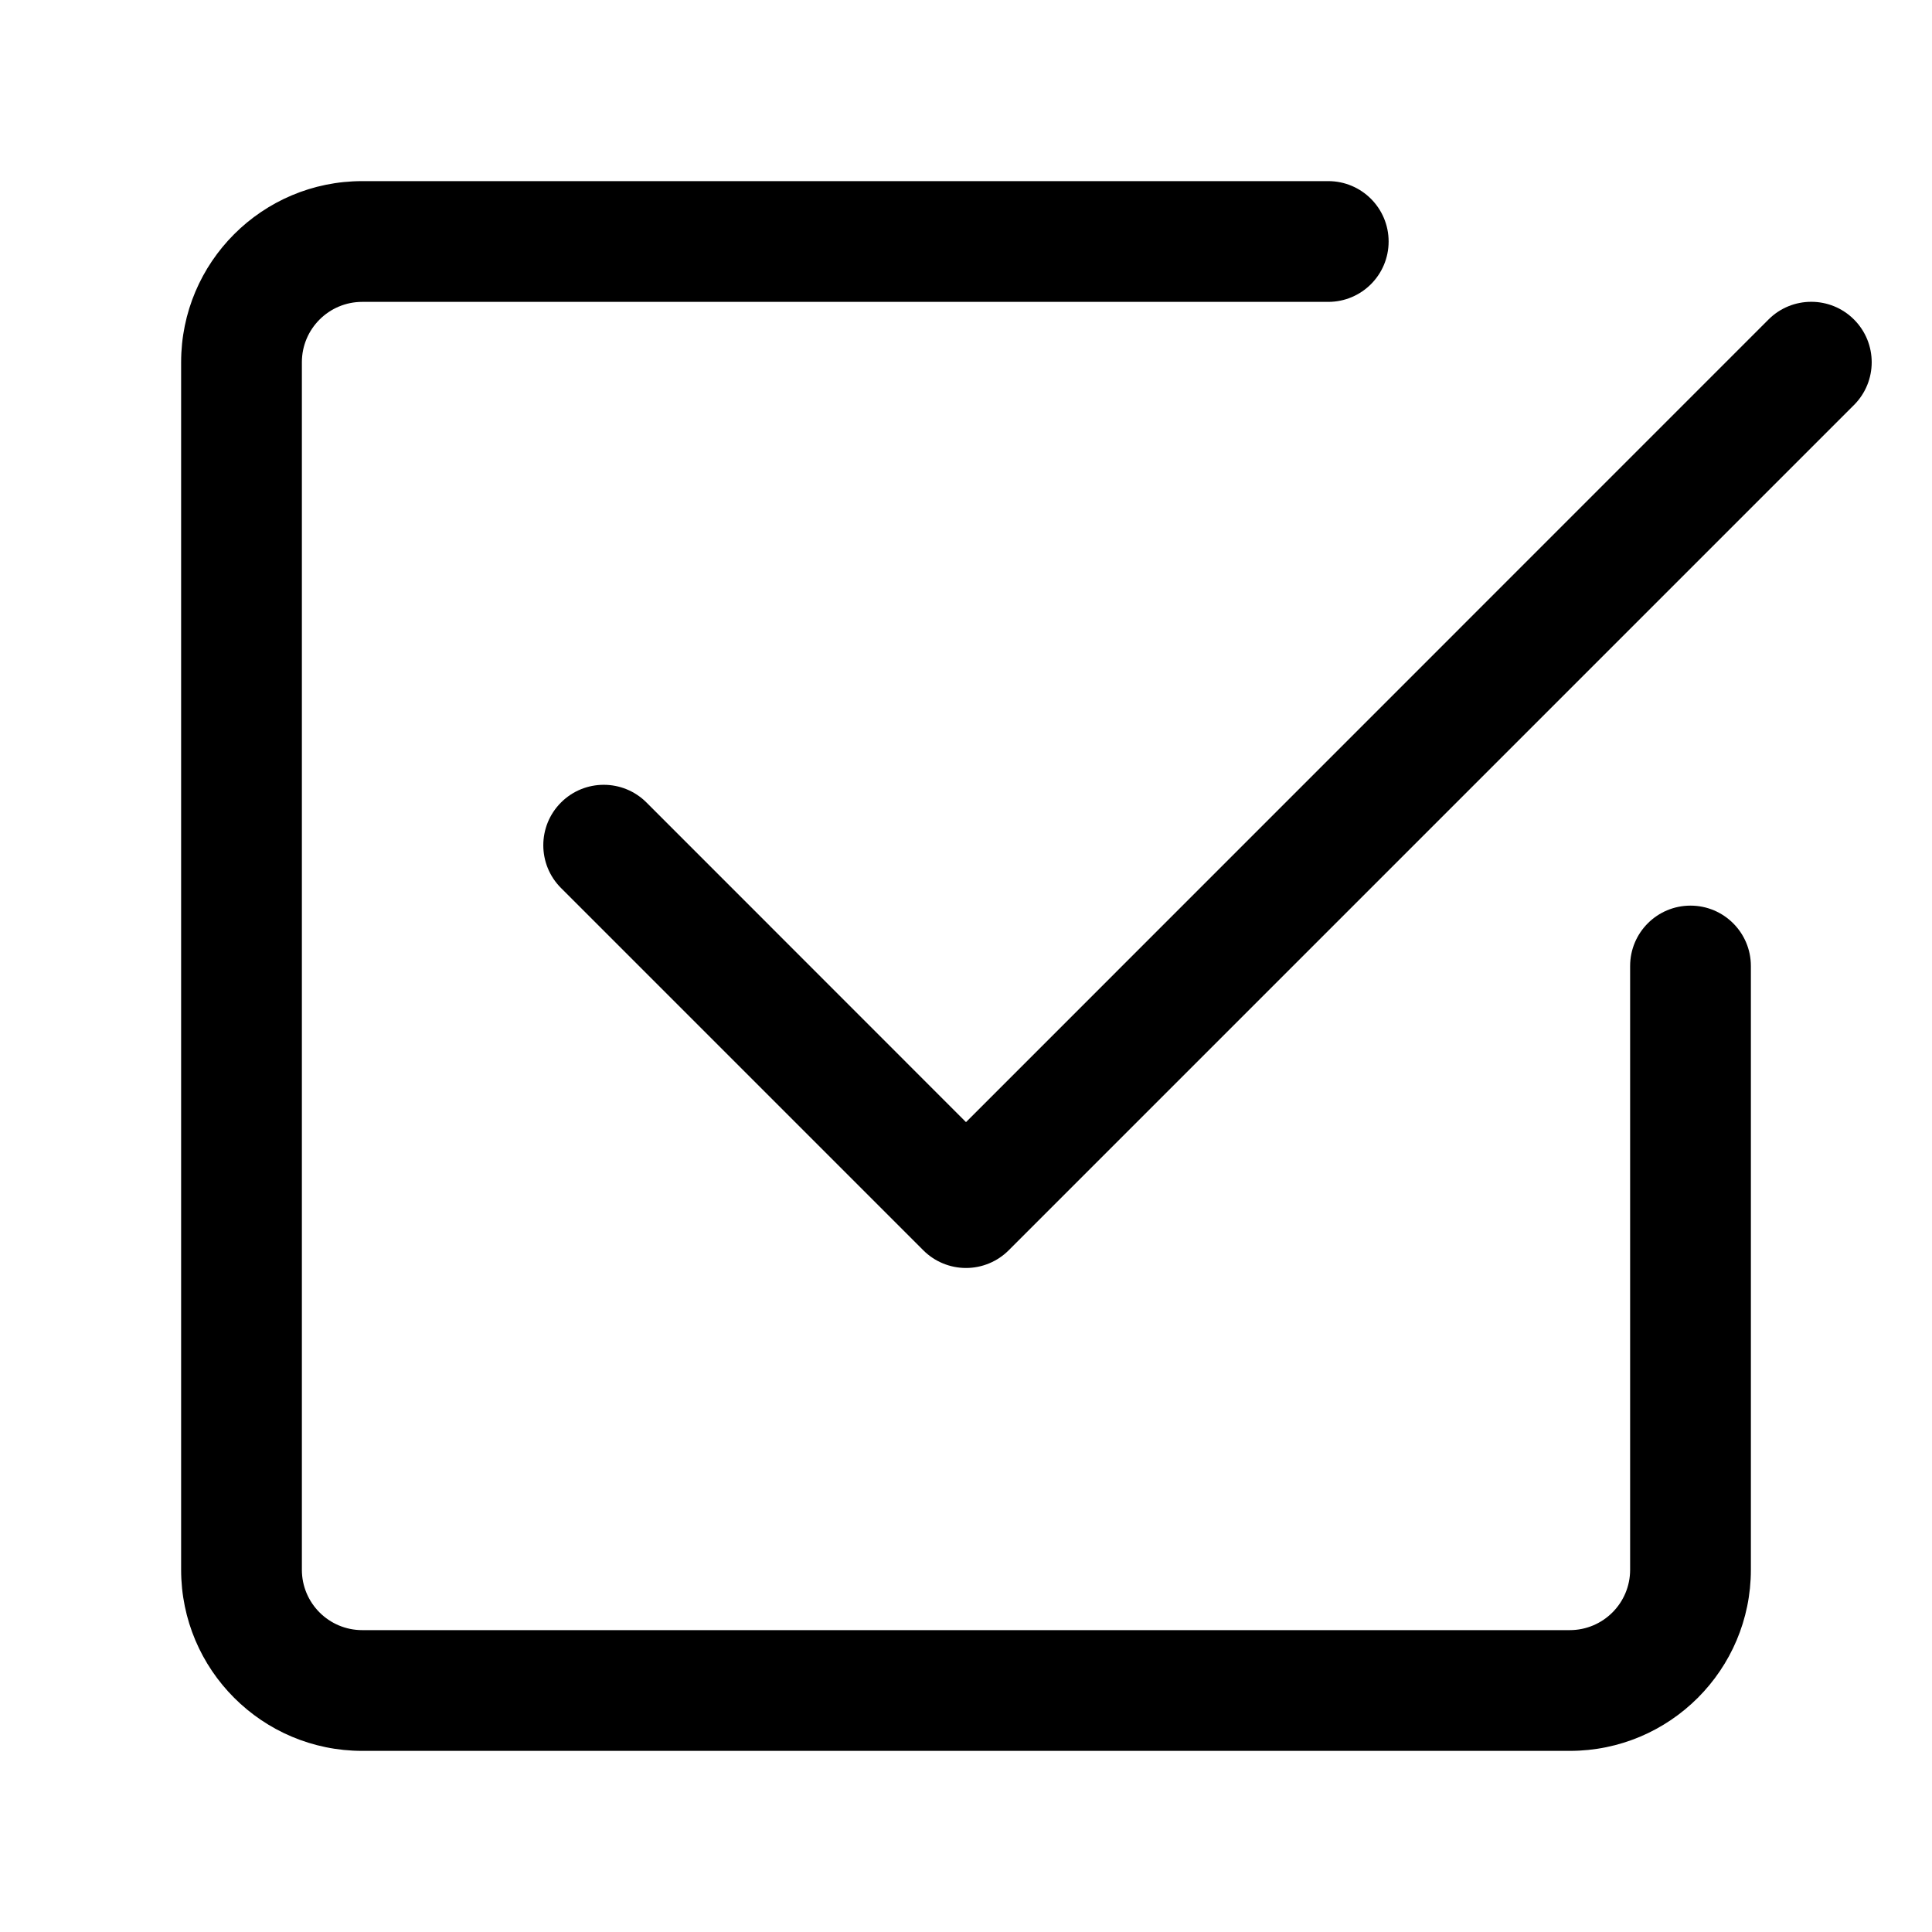
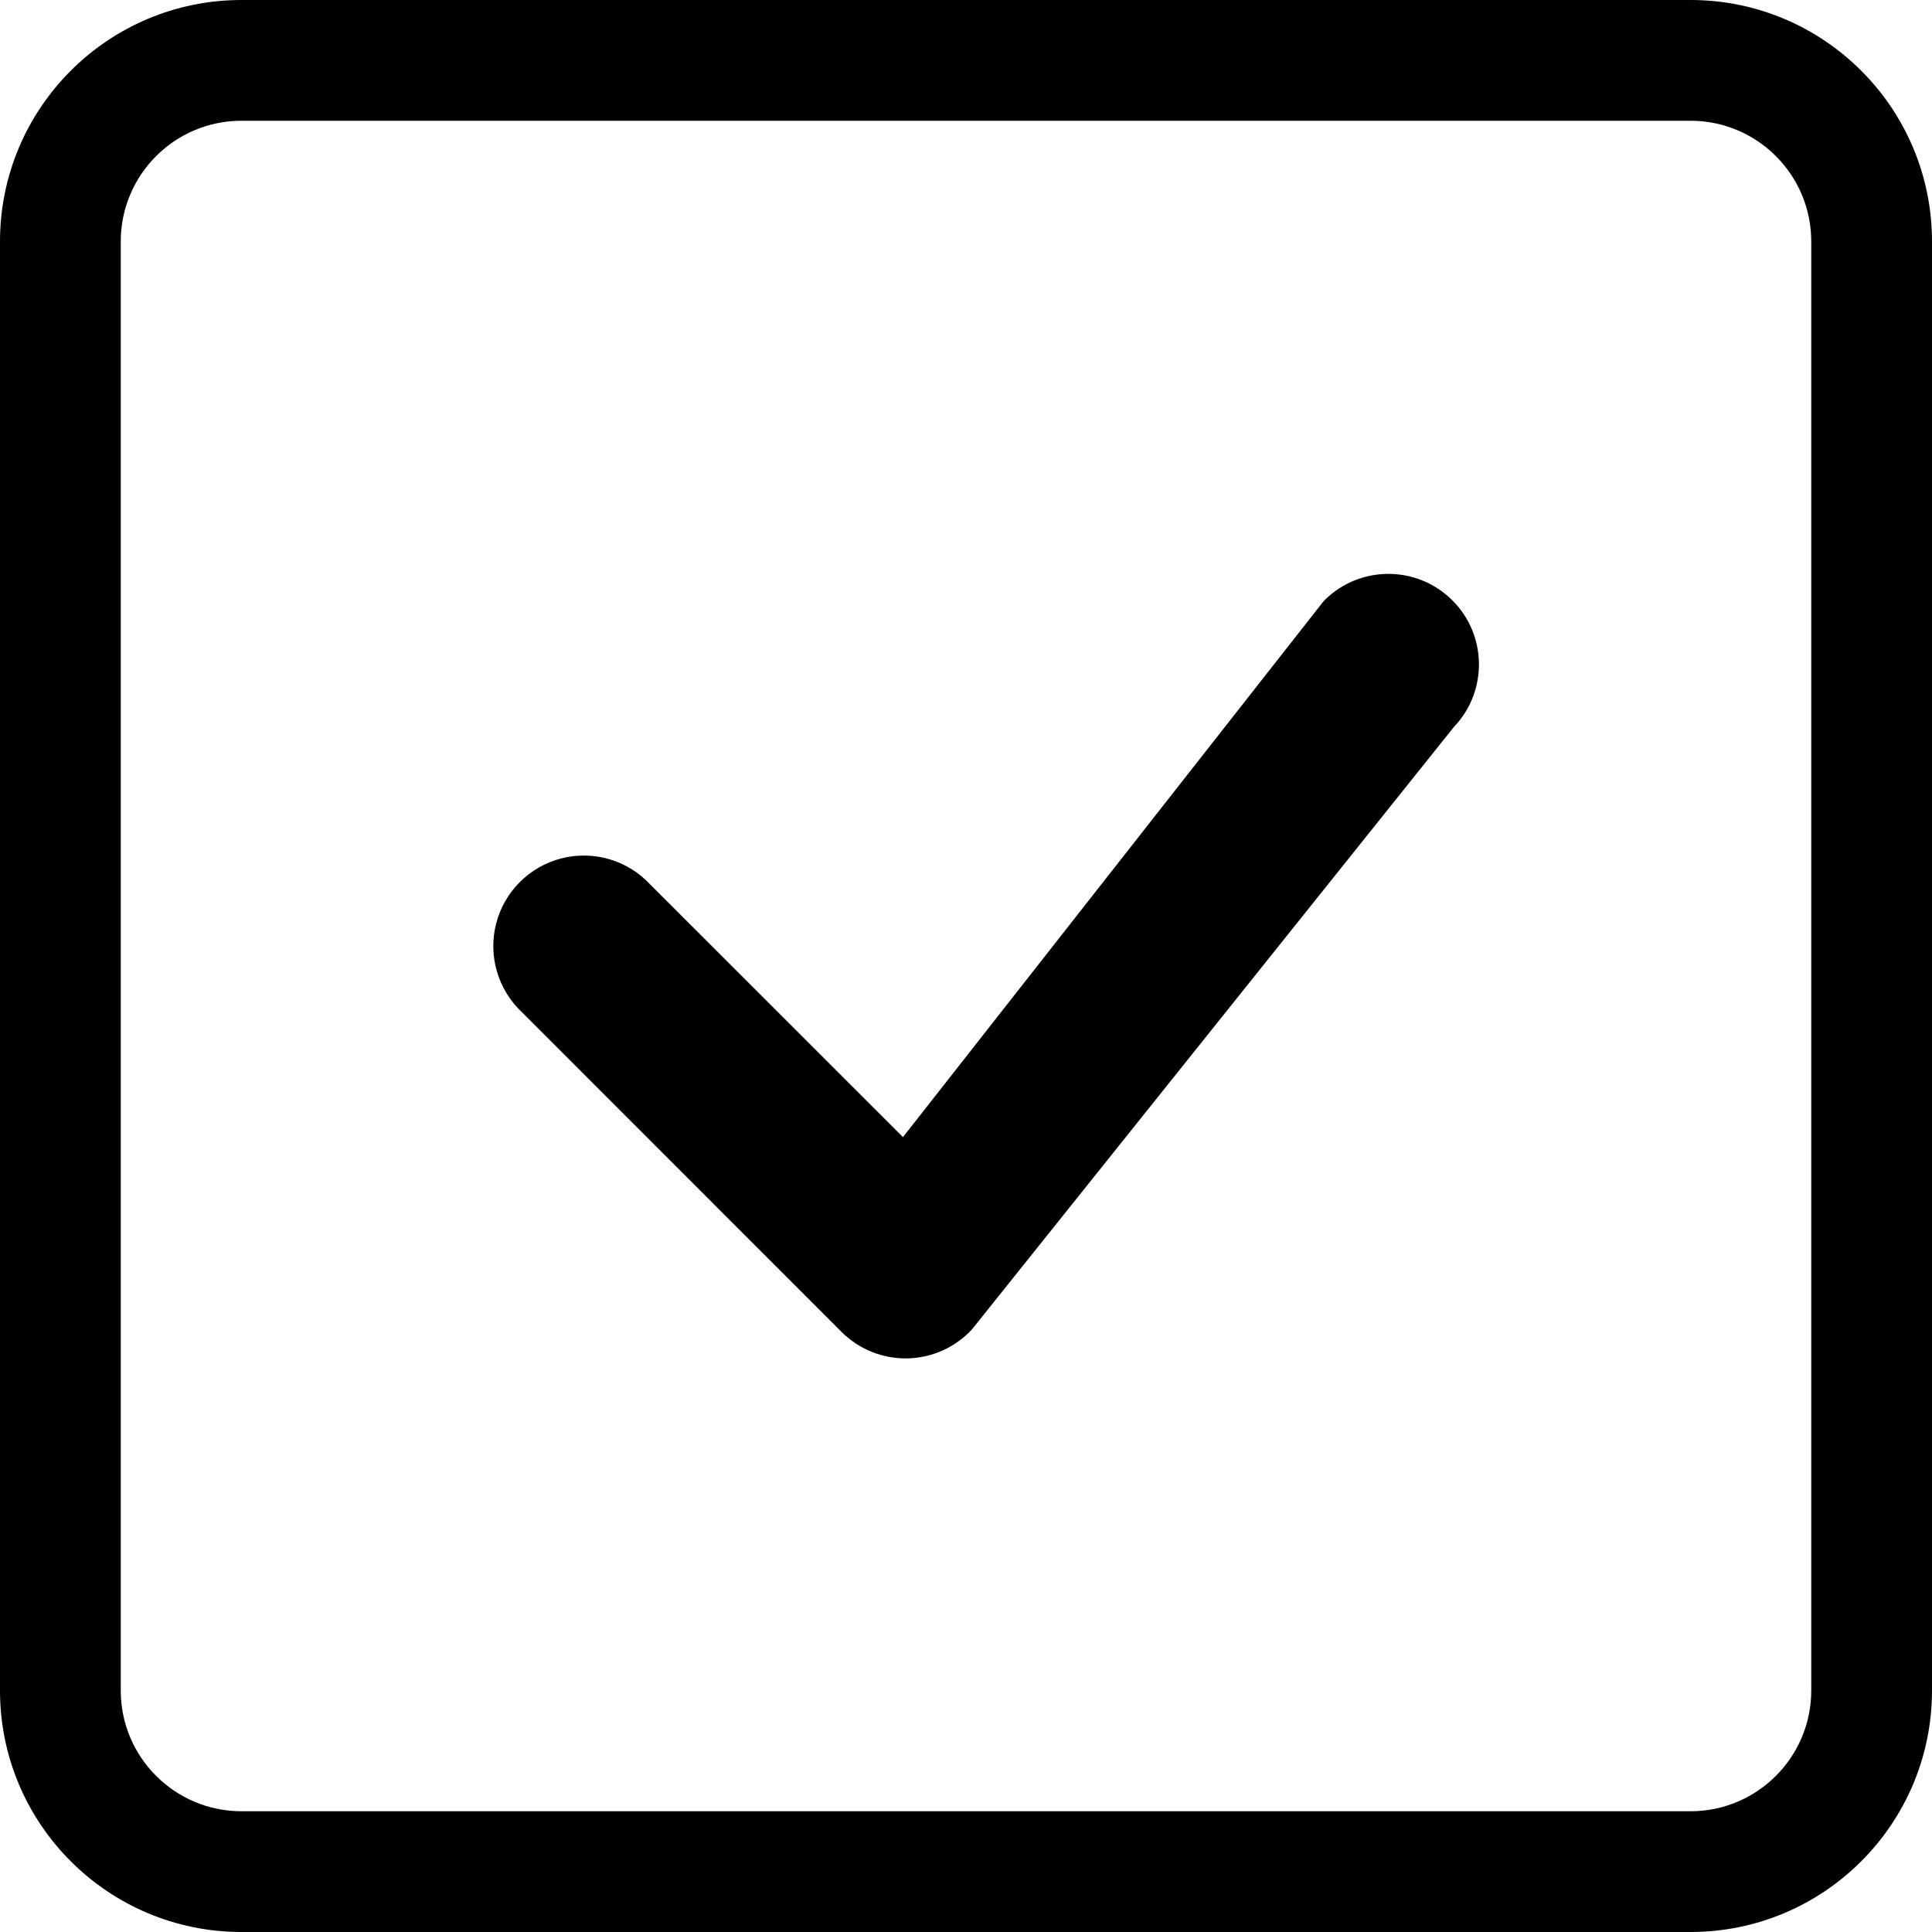
<svg xmlns="http://www.w3.org/2000/svg" version="1.1" width="16" height="16">
-   <svg width="16" height="16" fill="currentColor" class="bi bi-check2-square" viewBox="0 0 16 16">
-     <path d="M3 14.5A1.5 1.5 0 0 1 1.5 13V3A1.5 1.5 0 0 1 3 1.5h8a.5.5 0 0 1 0 1H3a.5.5 0 0 0-.5.5v10a.5.5 0 0 0 .5.5h10a.5.5 0 0 0 .5-.5V8a.5.5 0 0 1 1 0v5a1.5 1.5 0 0 1-1.5 1.5H3z" />
-     <path d="m8.354 10.354 7-7a.5.5 0 0 0-.708-.708L8 9.293 5.354 6.646a.5.5 0 1 0-.708.708l3 3a.5.5 0 0 0 .708 0z" />
+   <svg width="16" height="16" fill="currentColor" class="bi bi-check-square" viewBox="0 0 16 16">
+     <path d="M14 1a1 1 0 0 1 1 1v12a1 1 0 0 1-1 1H2a1 1 0 0 1-1-1V2a1 1 0 0 1 1-1zM2 0a2 2 0 0 0-2 2v12a2 2 0 0 0 2 2h12a2 2 0 0 0 2-2V2a2 2 0 0 0-2-2z" />
+     <path d="M10.97 4.97a.75.75 0 0 1 1.071 1.05l-3.992 4.99a.75.75 0 0 1-1.08.02L4.324 8.384a.75.75 0 1 1 1.06-1.06l2.094 2.093 3.473-4.425z" />
  </svg>
  <style>@media (prefers-color-scheme: light) { :root { filter: none; } }
- @media (prefers-color-scheme: dark) { :root { filter: invert(100%); } }
+ @media (prefers-color-scheme: dark) { :root { filter: none; } }
</style>
</svg>
